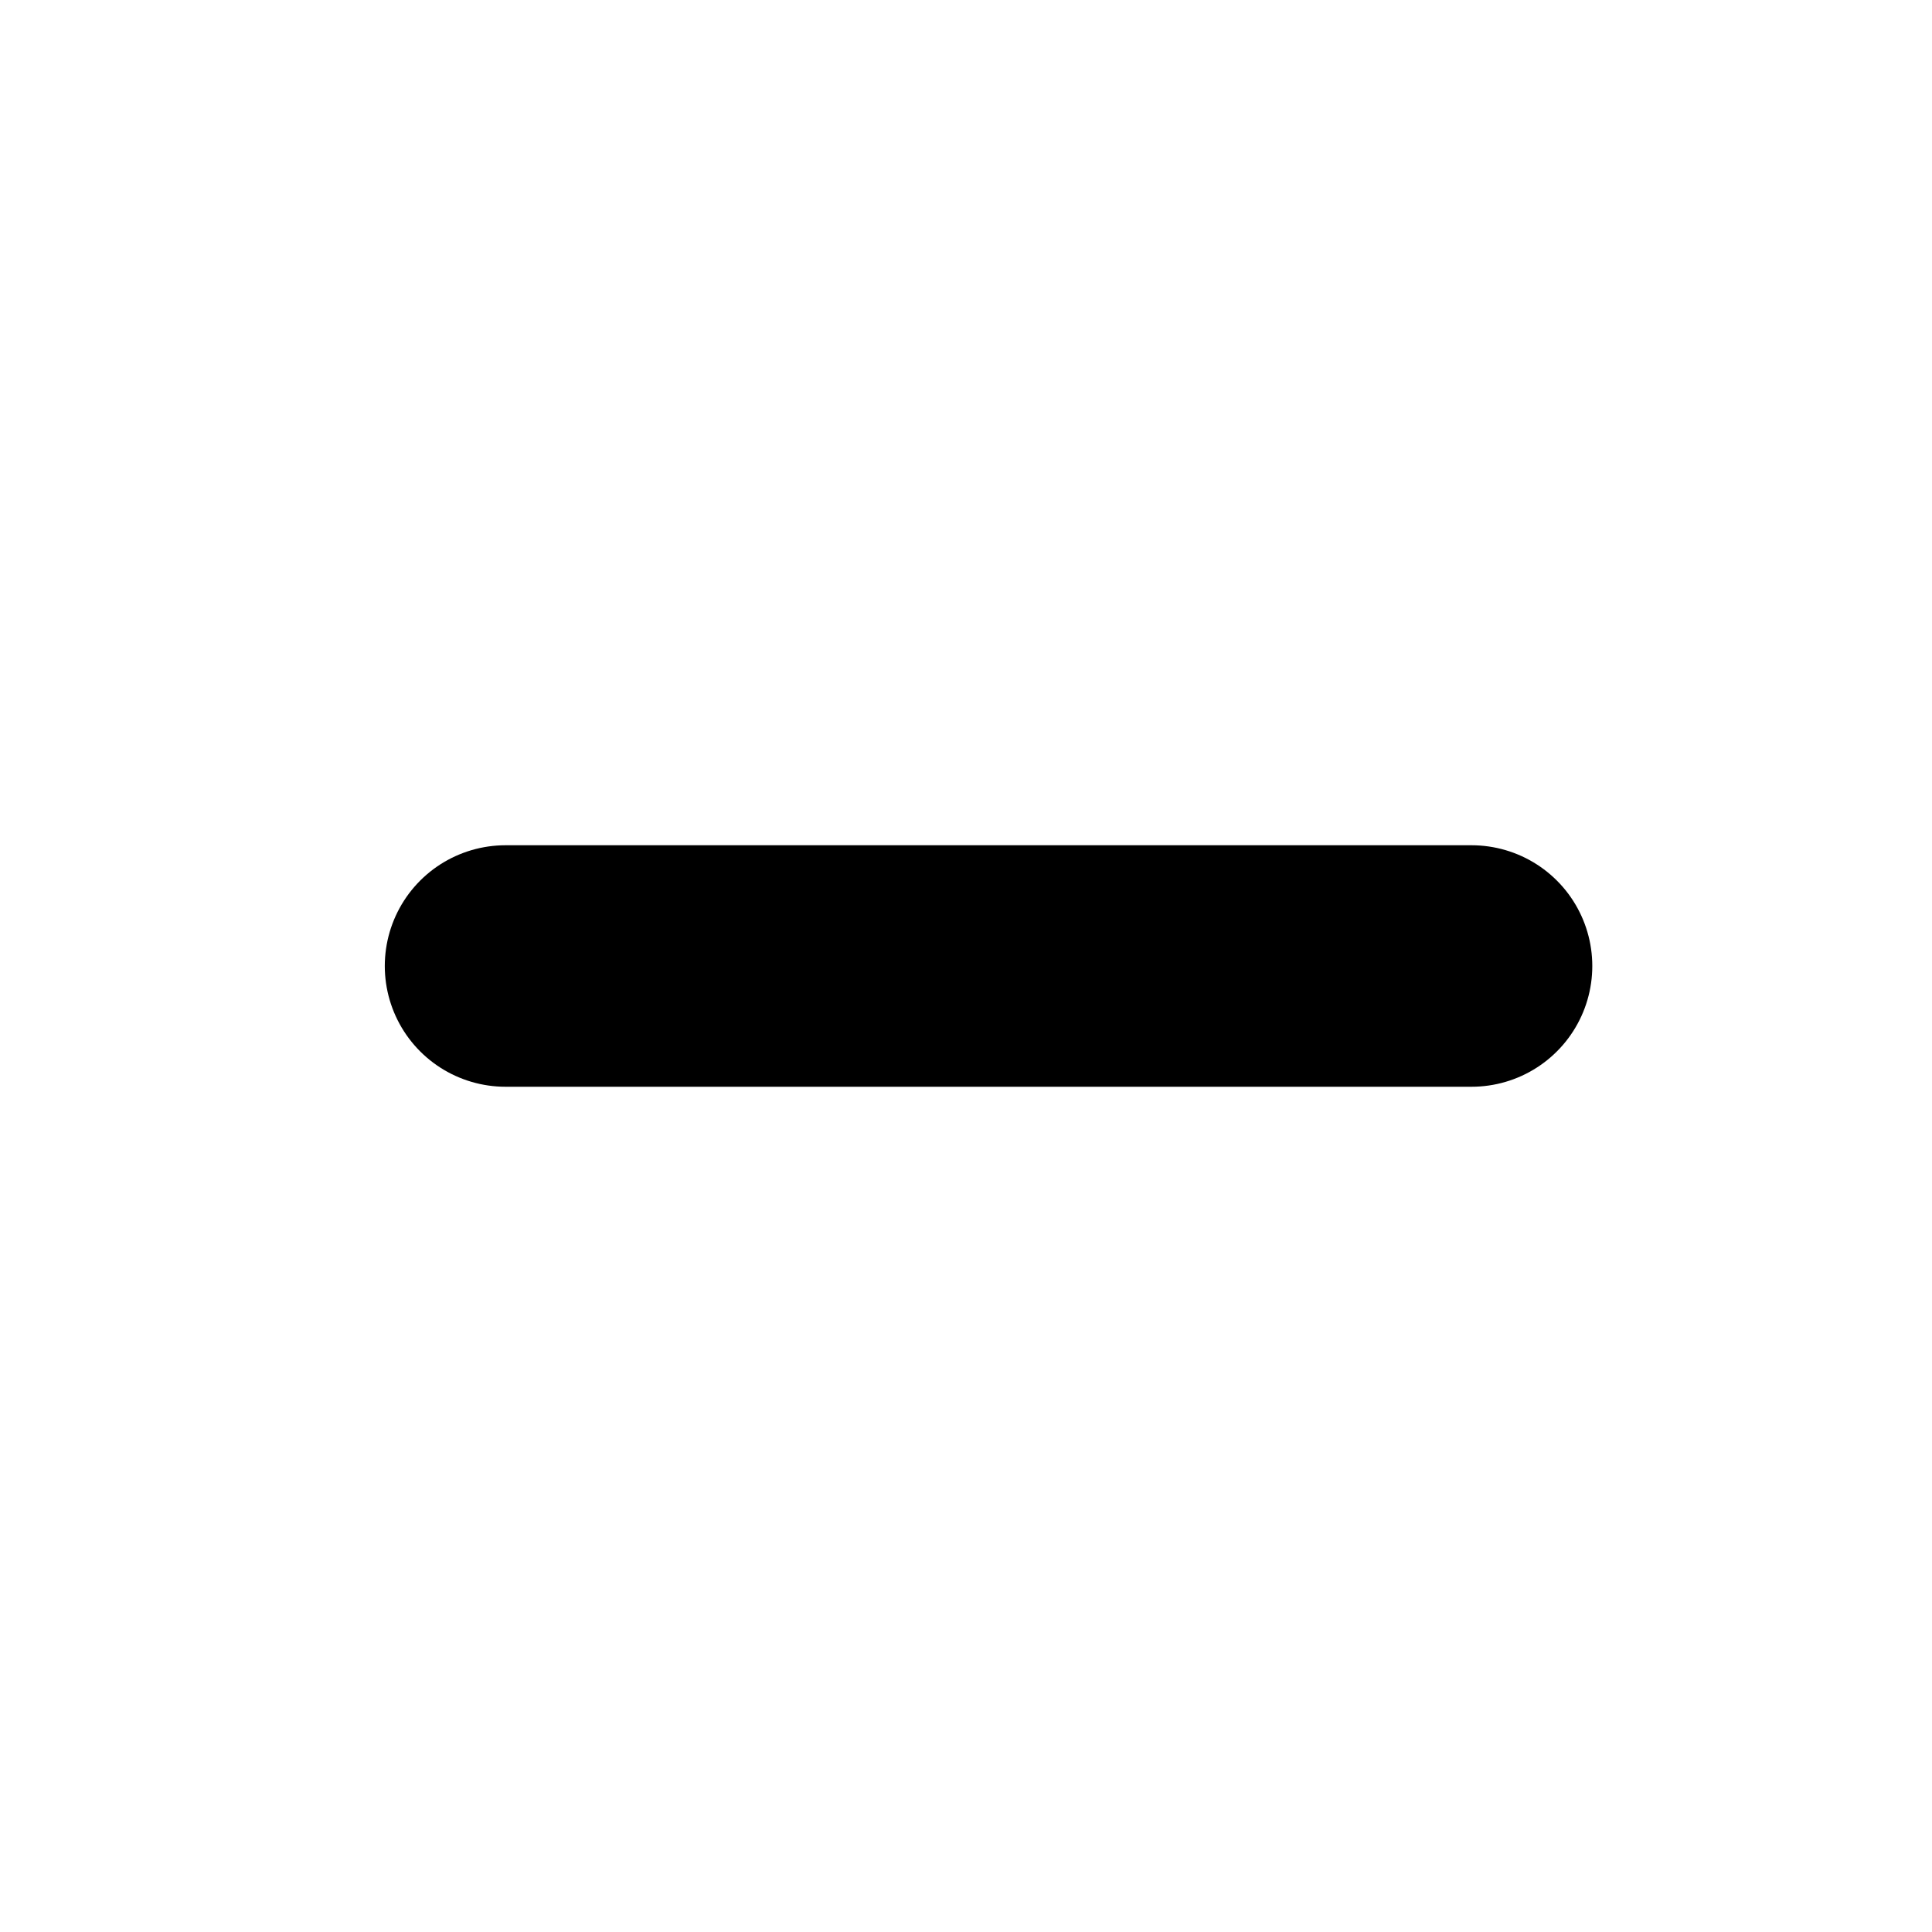
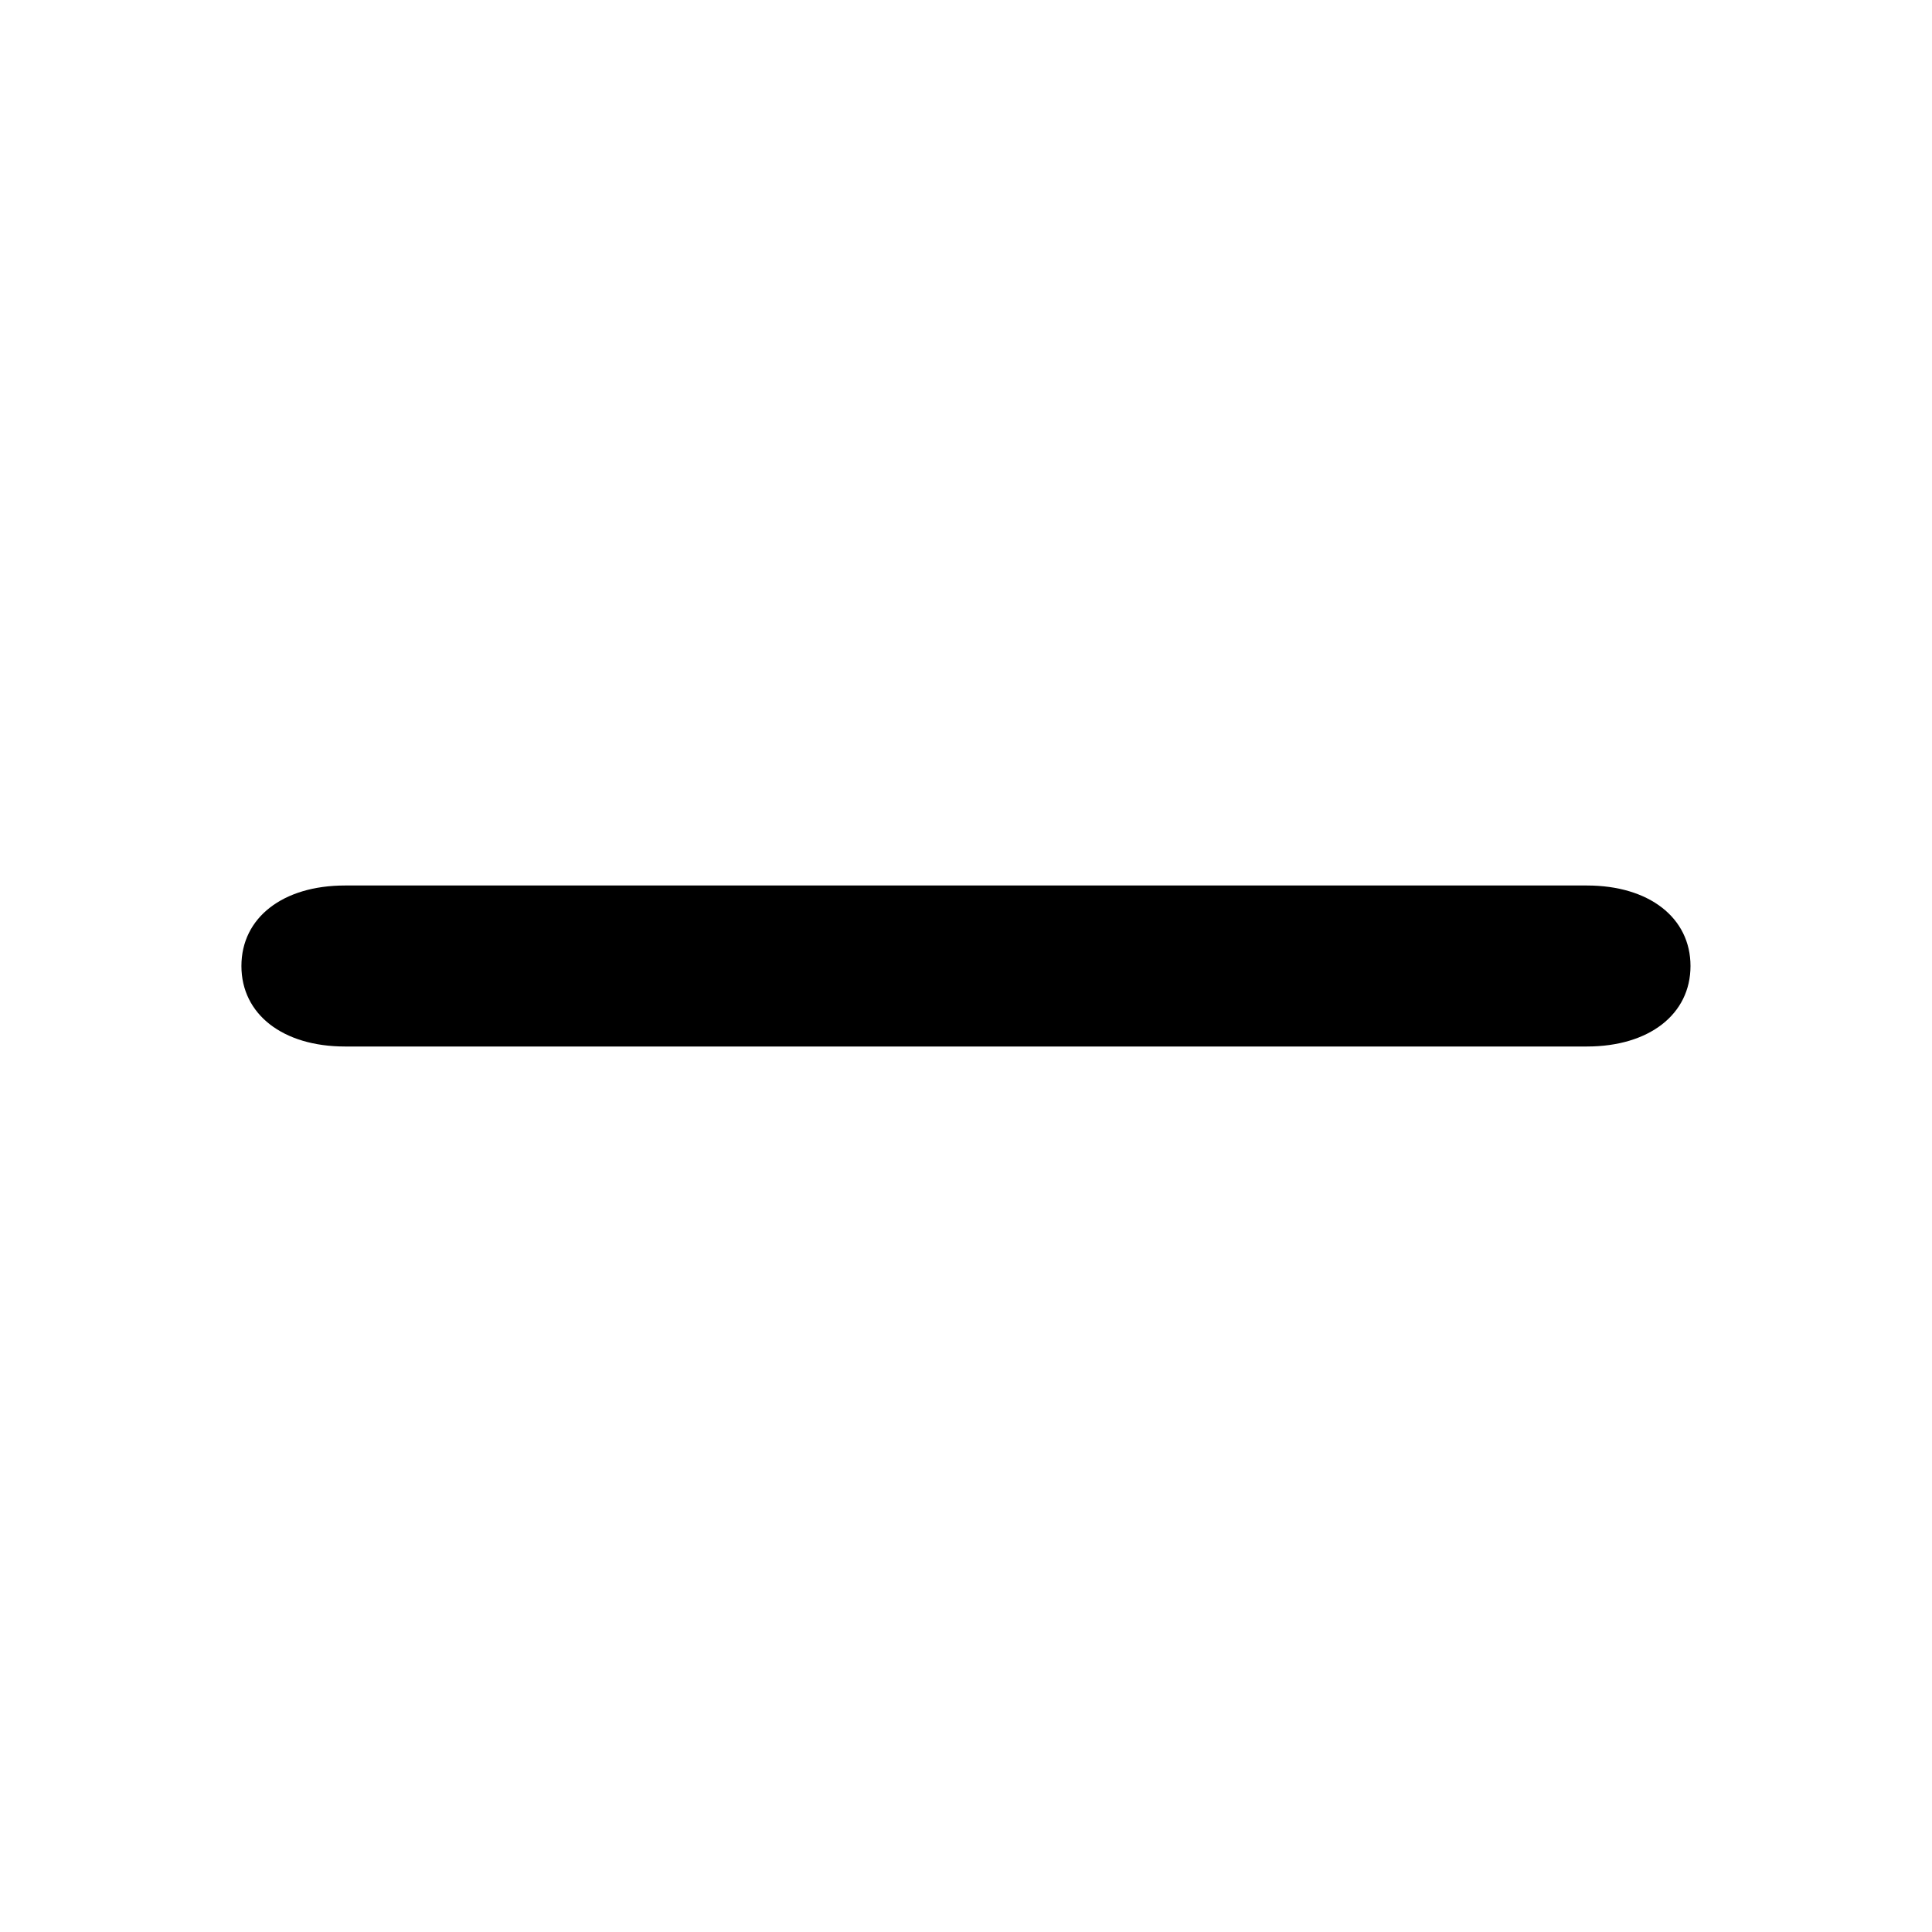
- <svg xmlns="http://www.w3.org/2000/svg" width="24" height="24" viewBox="0 0 24 24" fill="none">
-   <path d="M6.28 12h12" stroke="currentColor" stroke-width="3" stroke-linecap="round" stroke-linejoin="round" />
+ <svg xmlns="http://www.w3.org/2000/svg" fill="none" height="24" viewBox="0 0 24 24" width="24">
+   <path d="m19.714 13h-15.429c-.771 0-1.286-.4-1.286-1s.514-1 1.286-1h15.429c.771 0 1.286.4 1.286 1s-.514 1-1.286 1z" fill="currentColor" />
</svg>
